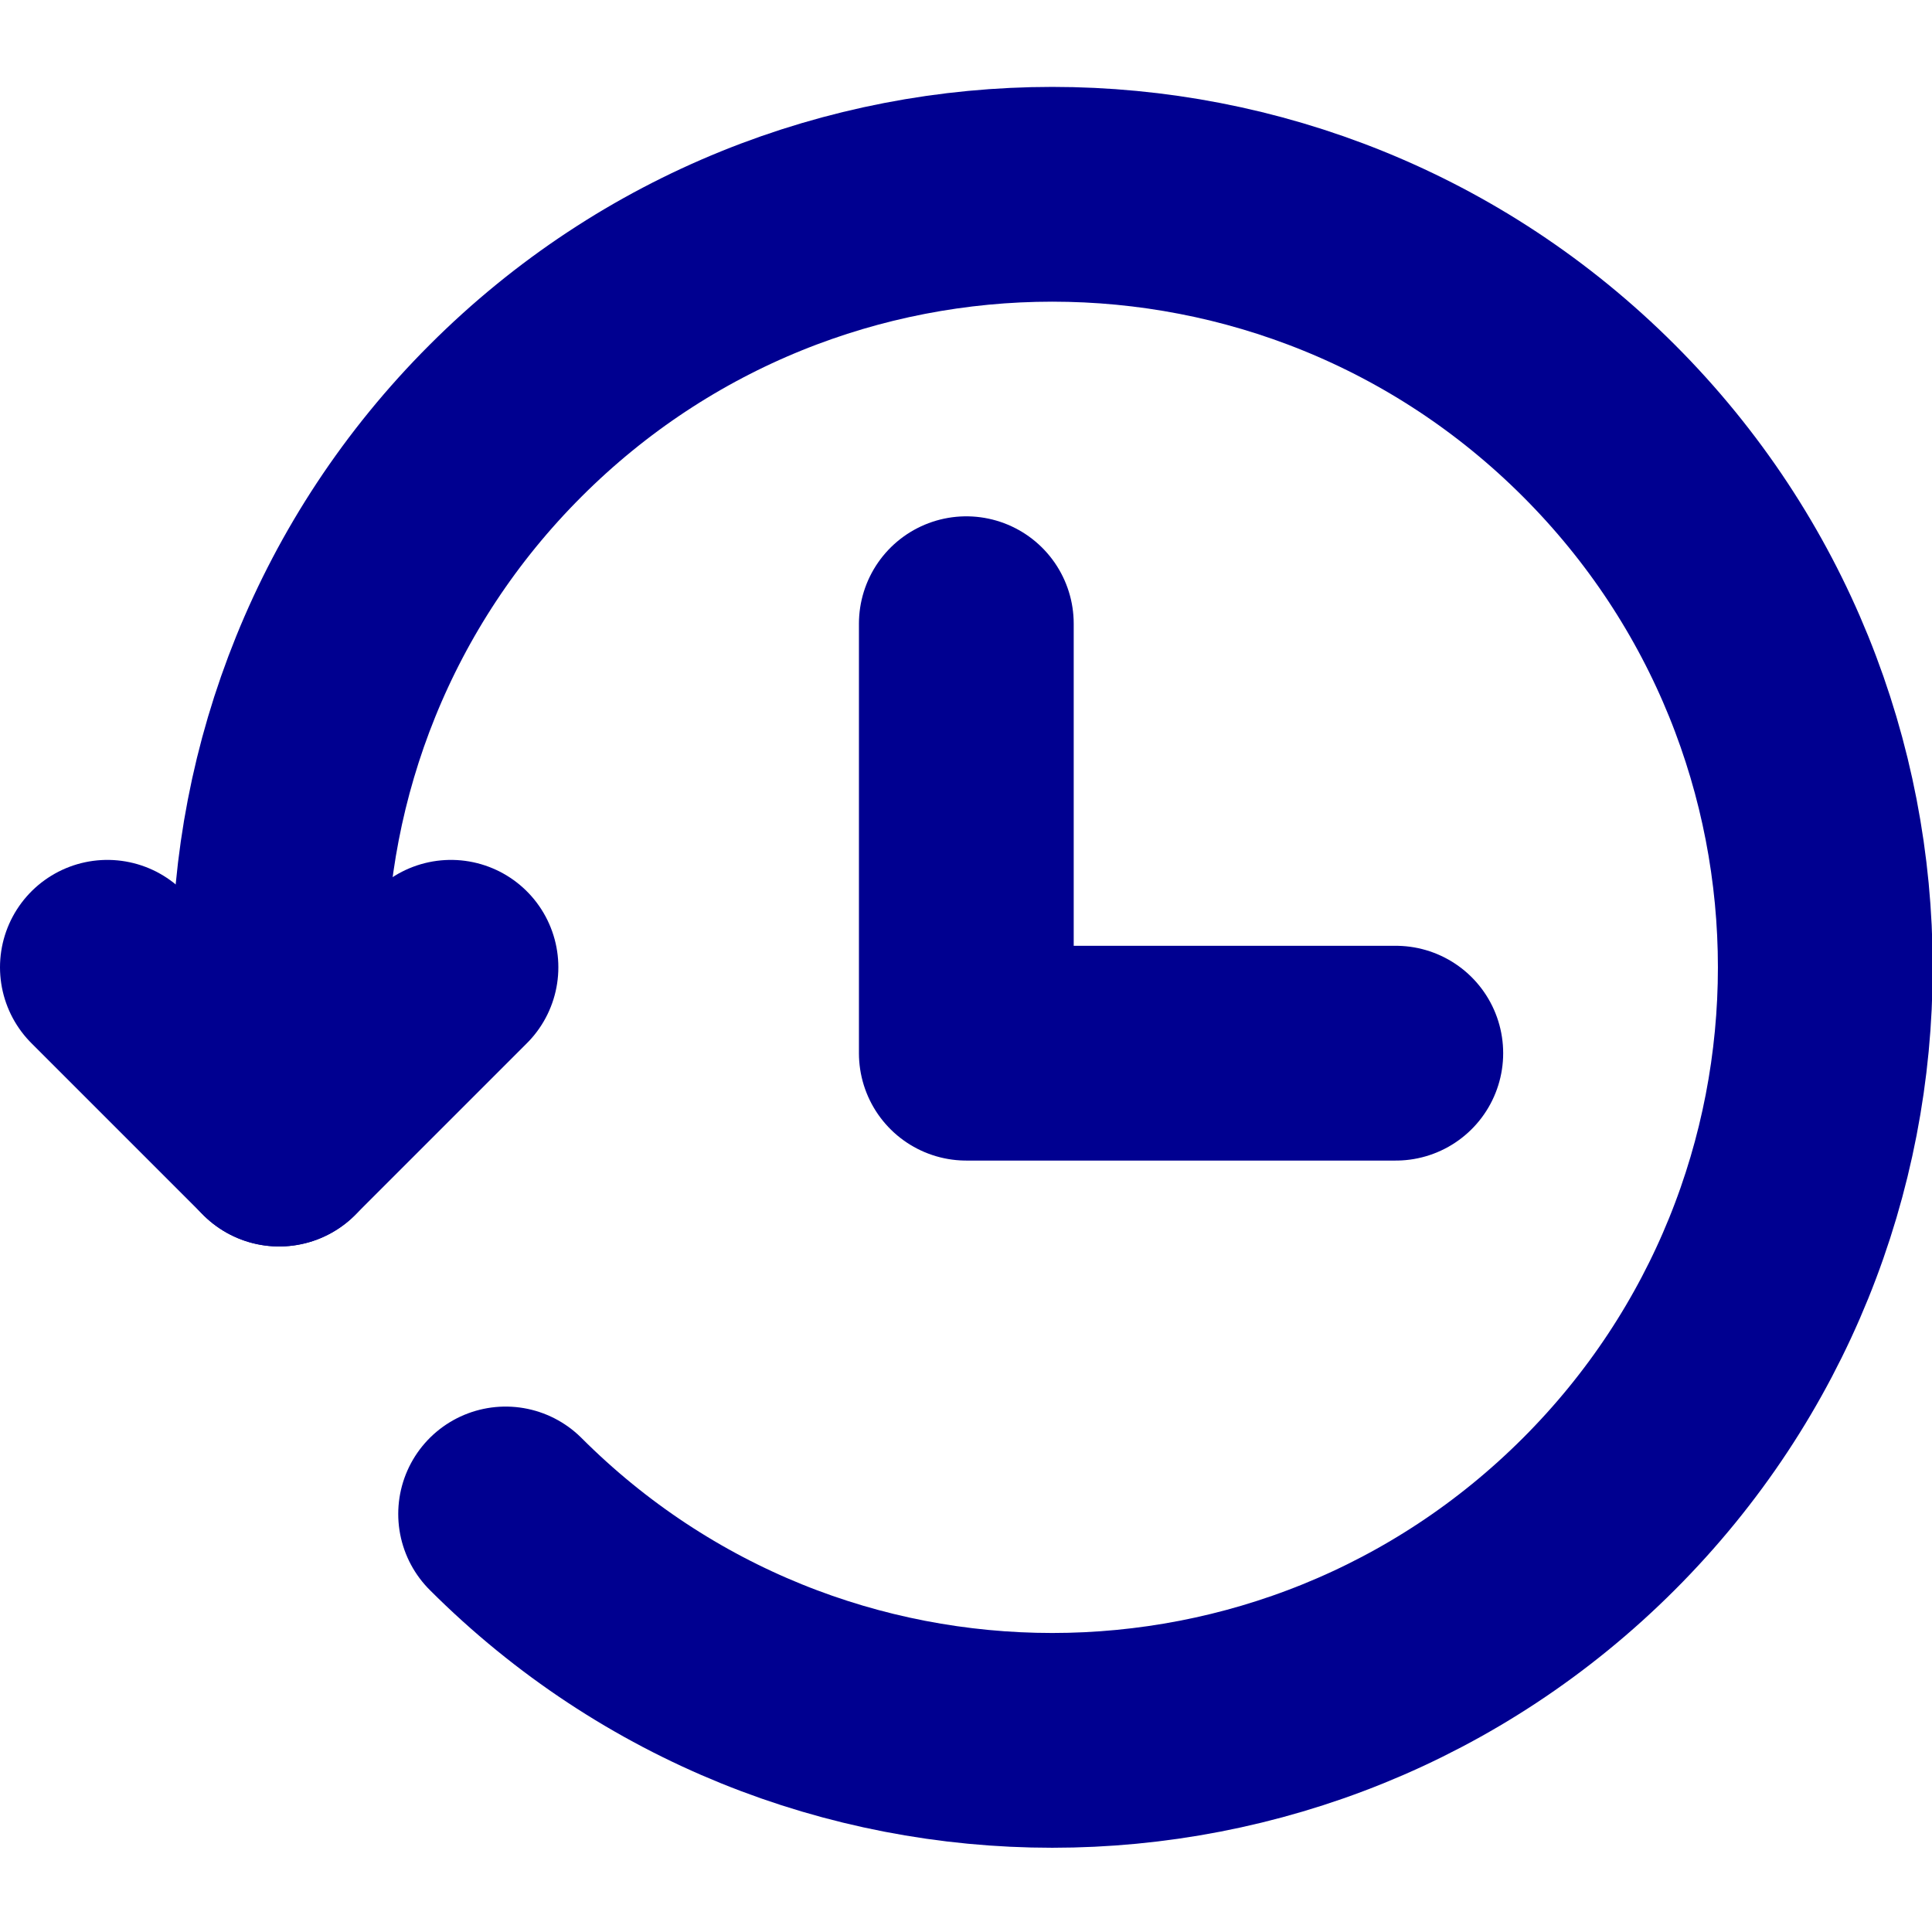
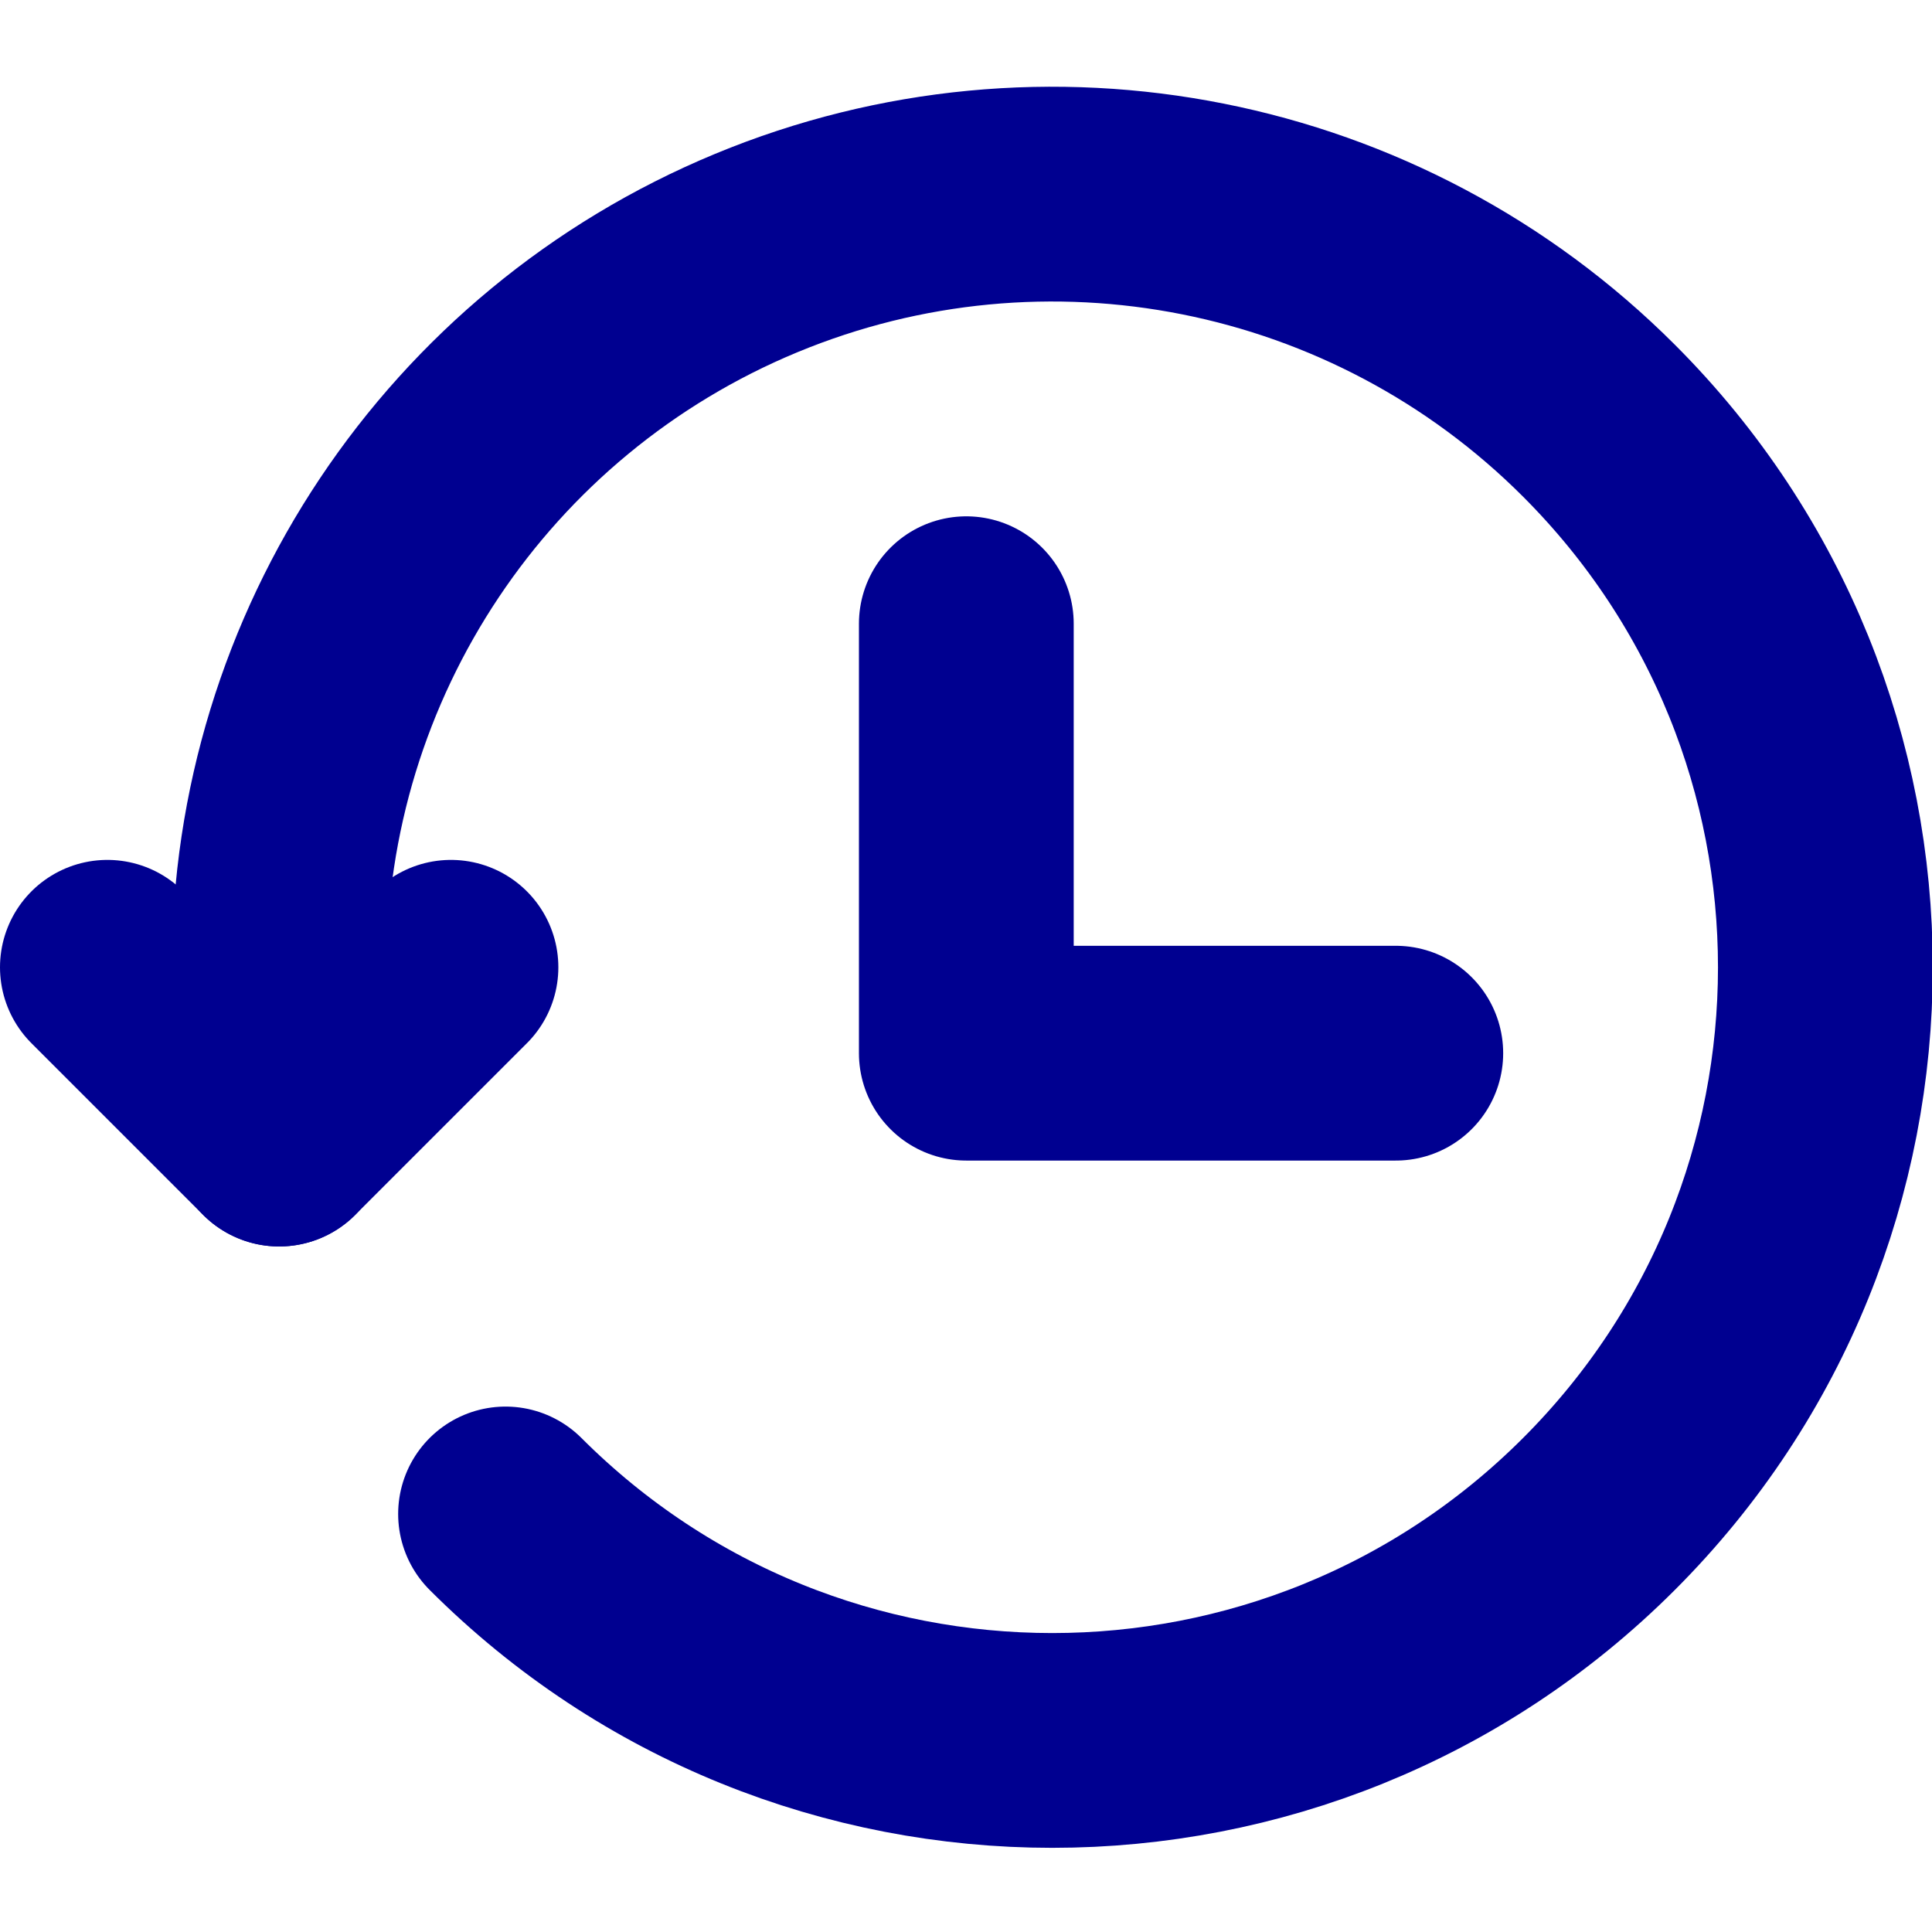
- <svg xmlns="http://www.w3.org/2000/svg" width="64" height="64" viewBox="0 0 24 24" fill="none" version="1.1" id="svg10">
-   <defs id="defs14" />
-   <path d="m 6.281,18.807 c 3.75,3.75 9.831,3.75 13.581,0 3.75,-3.75 3.75,-9.831 0,-13.581 -3.75,-3.75 -9.831,-3.75 -13.581,0 C 4.404,7.102 3.467,9.562 3.468,12.021 l -2.13e-5,2.129" stroke="#292929" stroke-width="2.668" stroke-linecap="round" stroke-linejoin="round" id="path2" style="stroke:#000090;stroke-opacity:1" />
-   <path d="m 1.334,12.016 2.134,2.134 2.134,-2.134" stroke="#292929" stroke-width="2.668" stroke-linecap="round" stroke-linejoin="round" id="path4" style="stroke:#000090;stroke-opacity:1" />
-   <path d="m 12.004,7.748 v 5.335 h 5.335" stroke="#292929" stroke-width="2.668" stroke-linecap="round" stroke-linejoin="round" id="path6" style="stroke:#000090;stroke-opacity:1" />
+ <svg xmlns="http://www.w3.org/2000/svg" width="64" height="64" fill="none" viewBox="0 0 24 24">
+   <path stroke="#292929" stroke-linecap="round" stroke-linejoin="round" stroke-width="2.668" d="M6.28 18.807A9.603 9.603 0 1 0 19.863 5.226 9.603 9.603 0 0 0 3.468 12.02v2.13" style="stroke:#000090;stroke-opacity:1" />
+   <path stroke="#292929" stroke-linecap="round" stroke-linejoin="round" stroke-width="2.668" d="m1.334 12.016 2.134 2.134 2.134-2.134m6.402-4.268v5.335h5.335" style="stroke:#000090;stroke-opacity:1" />
</svg>
